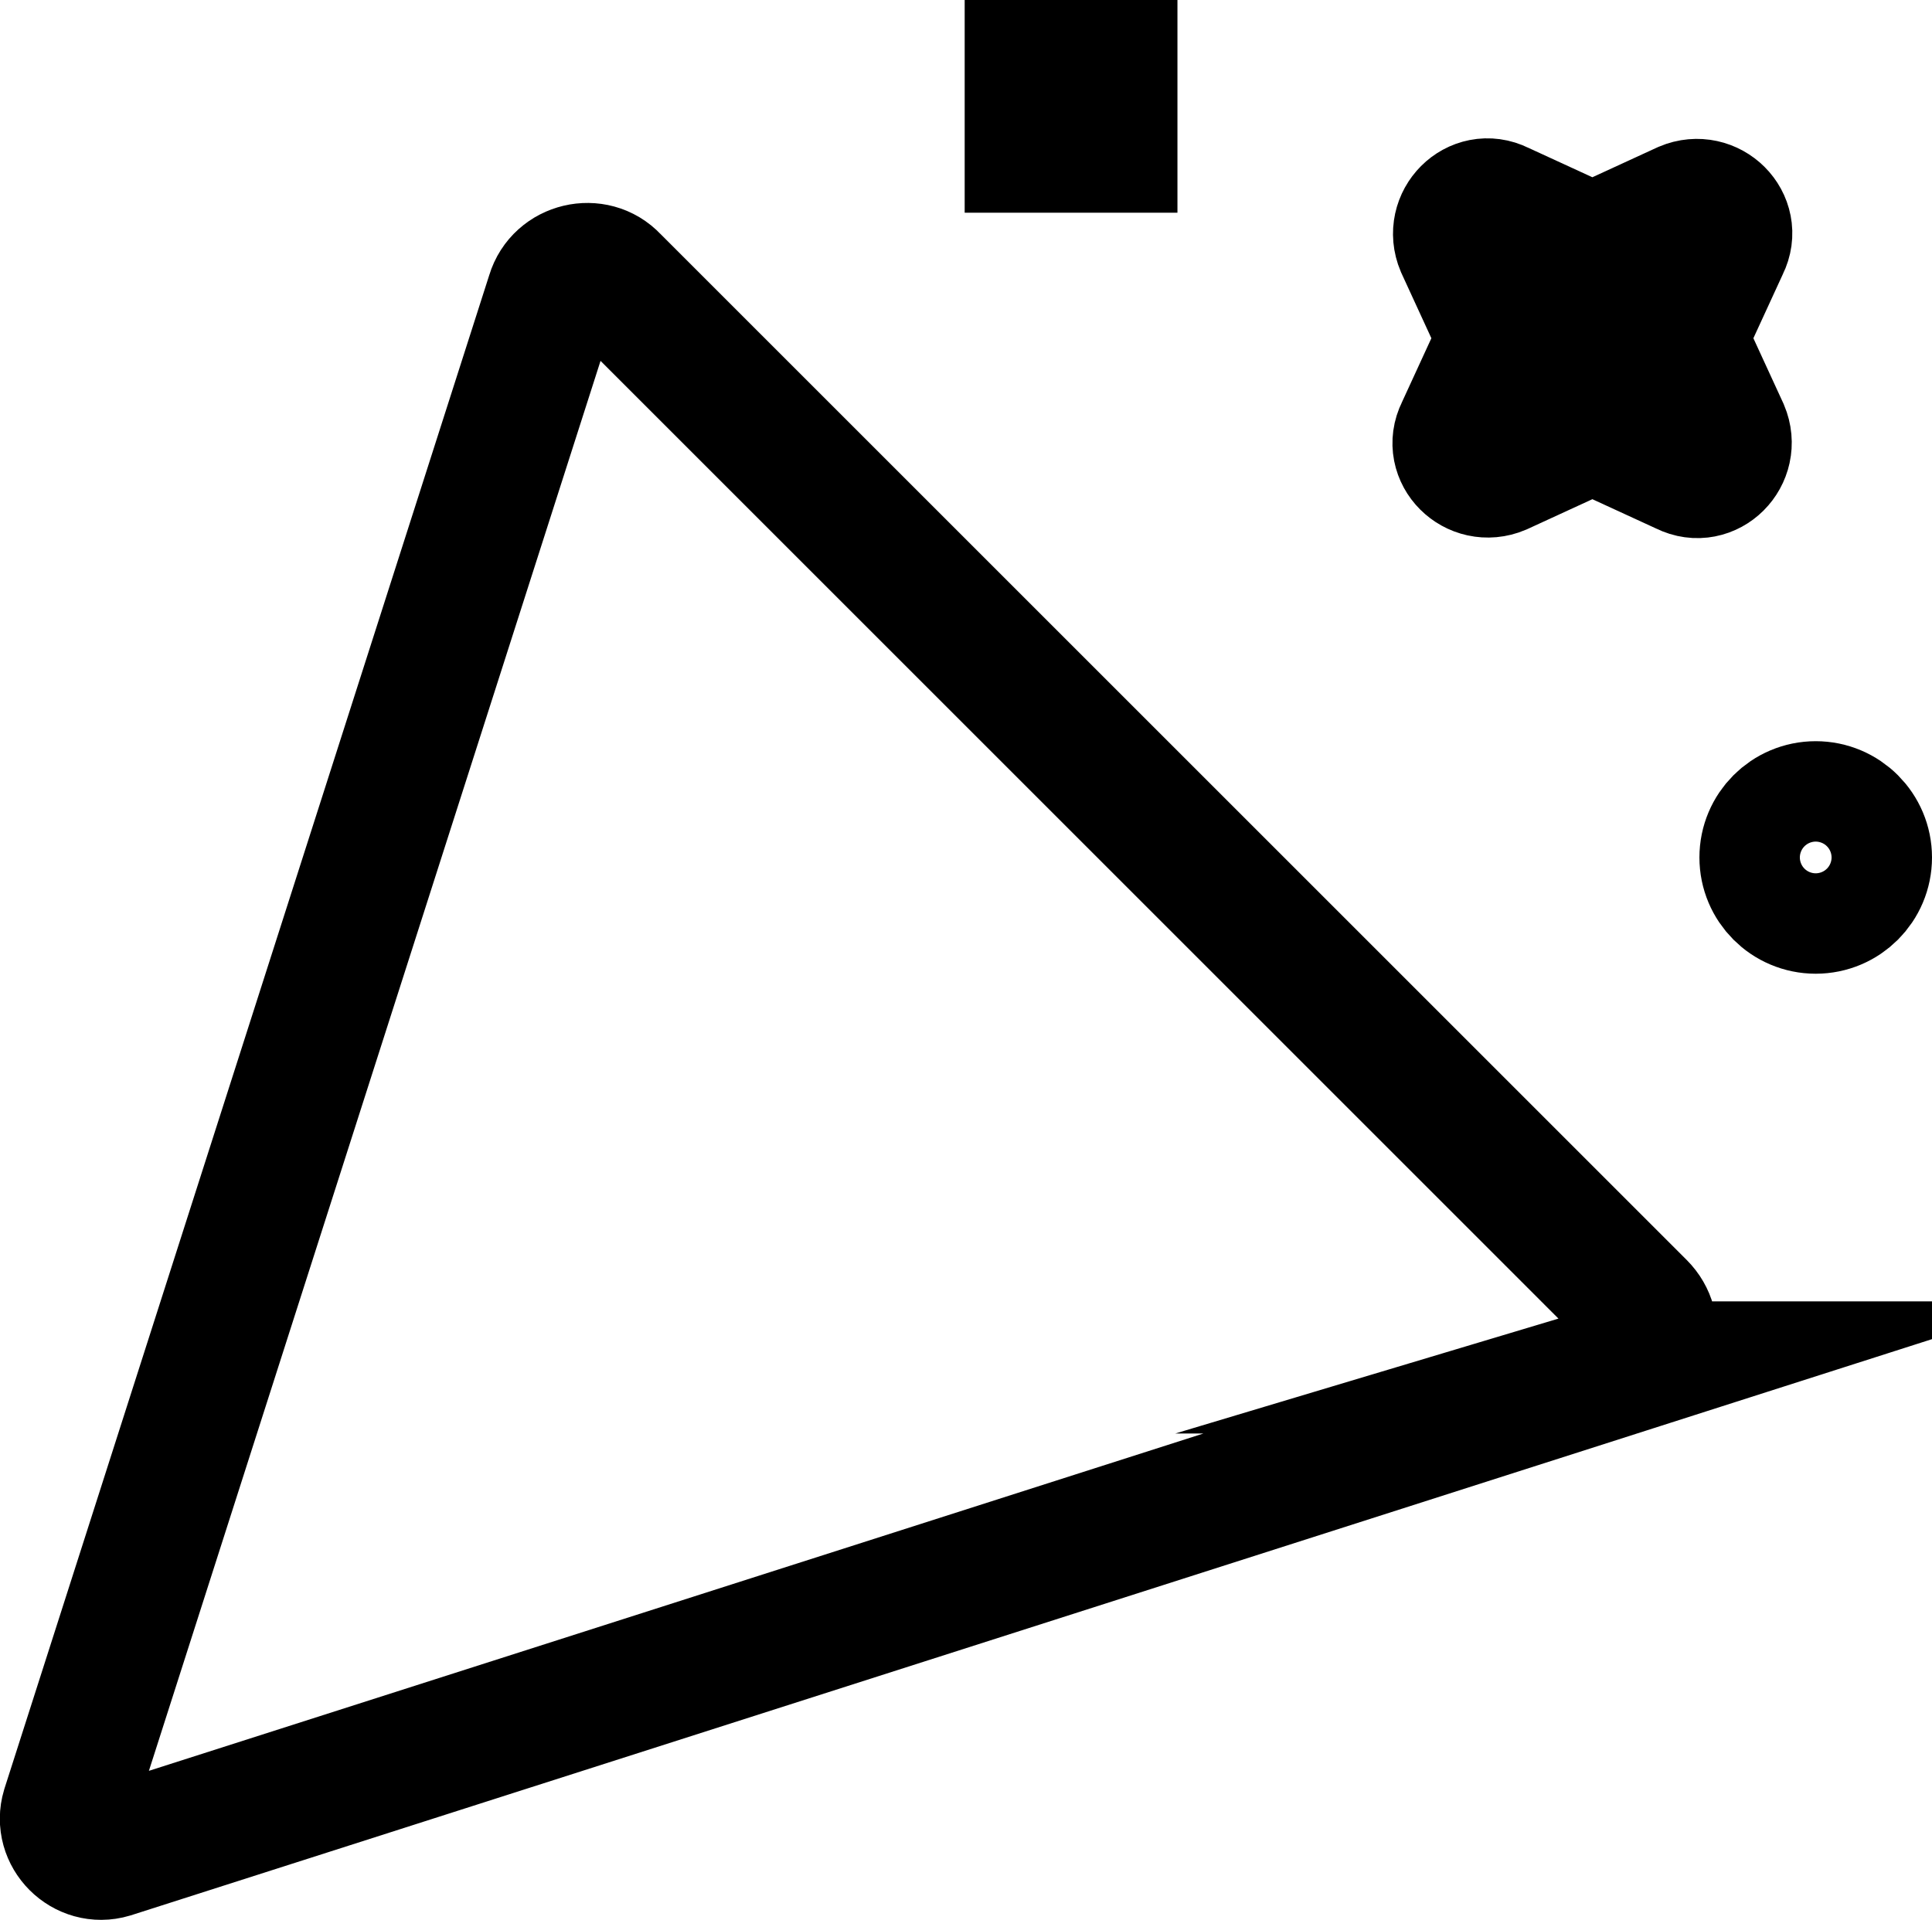
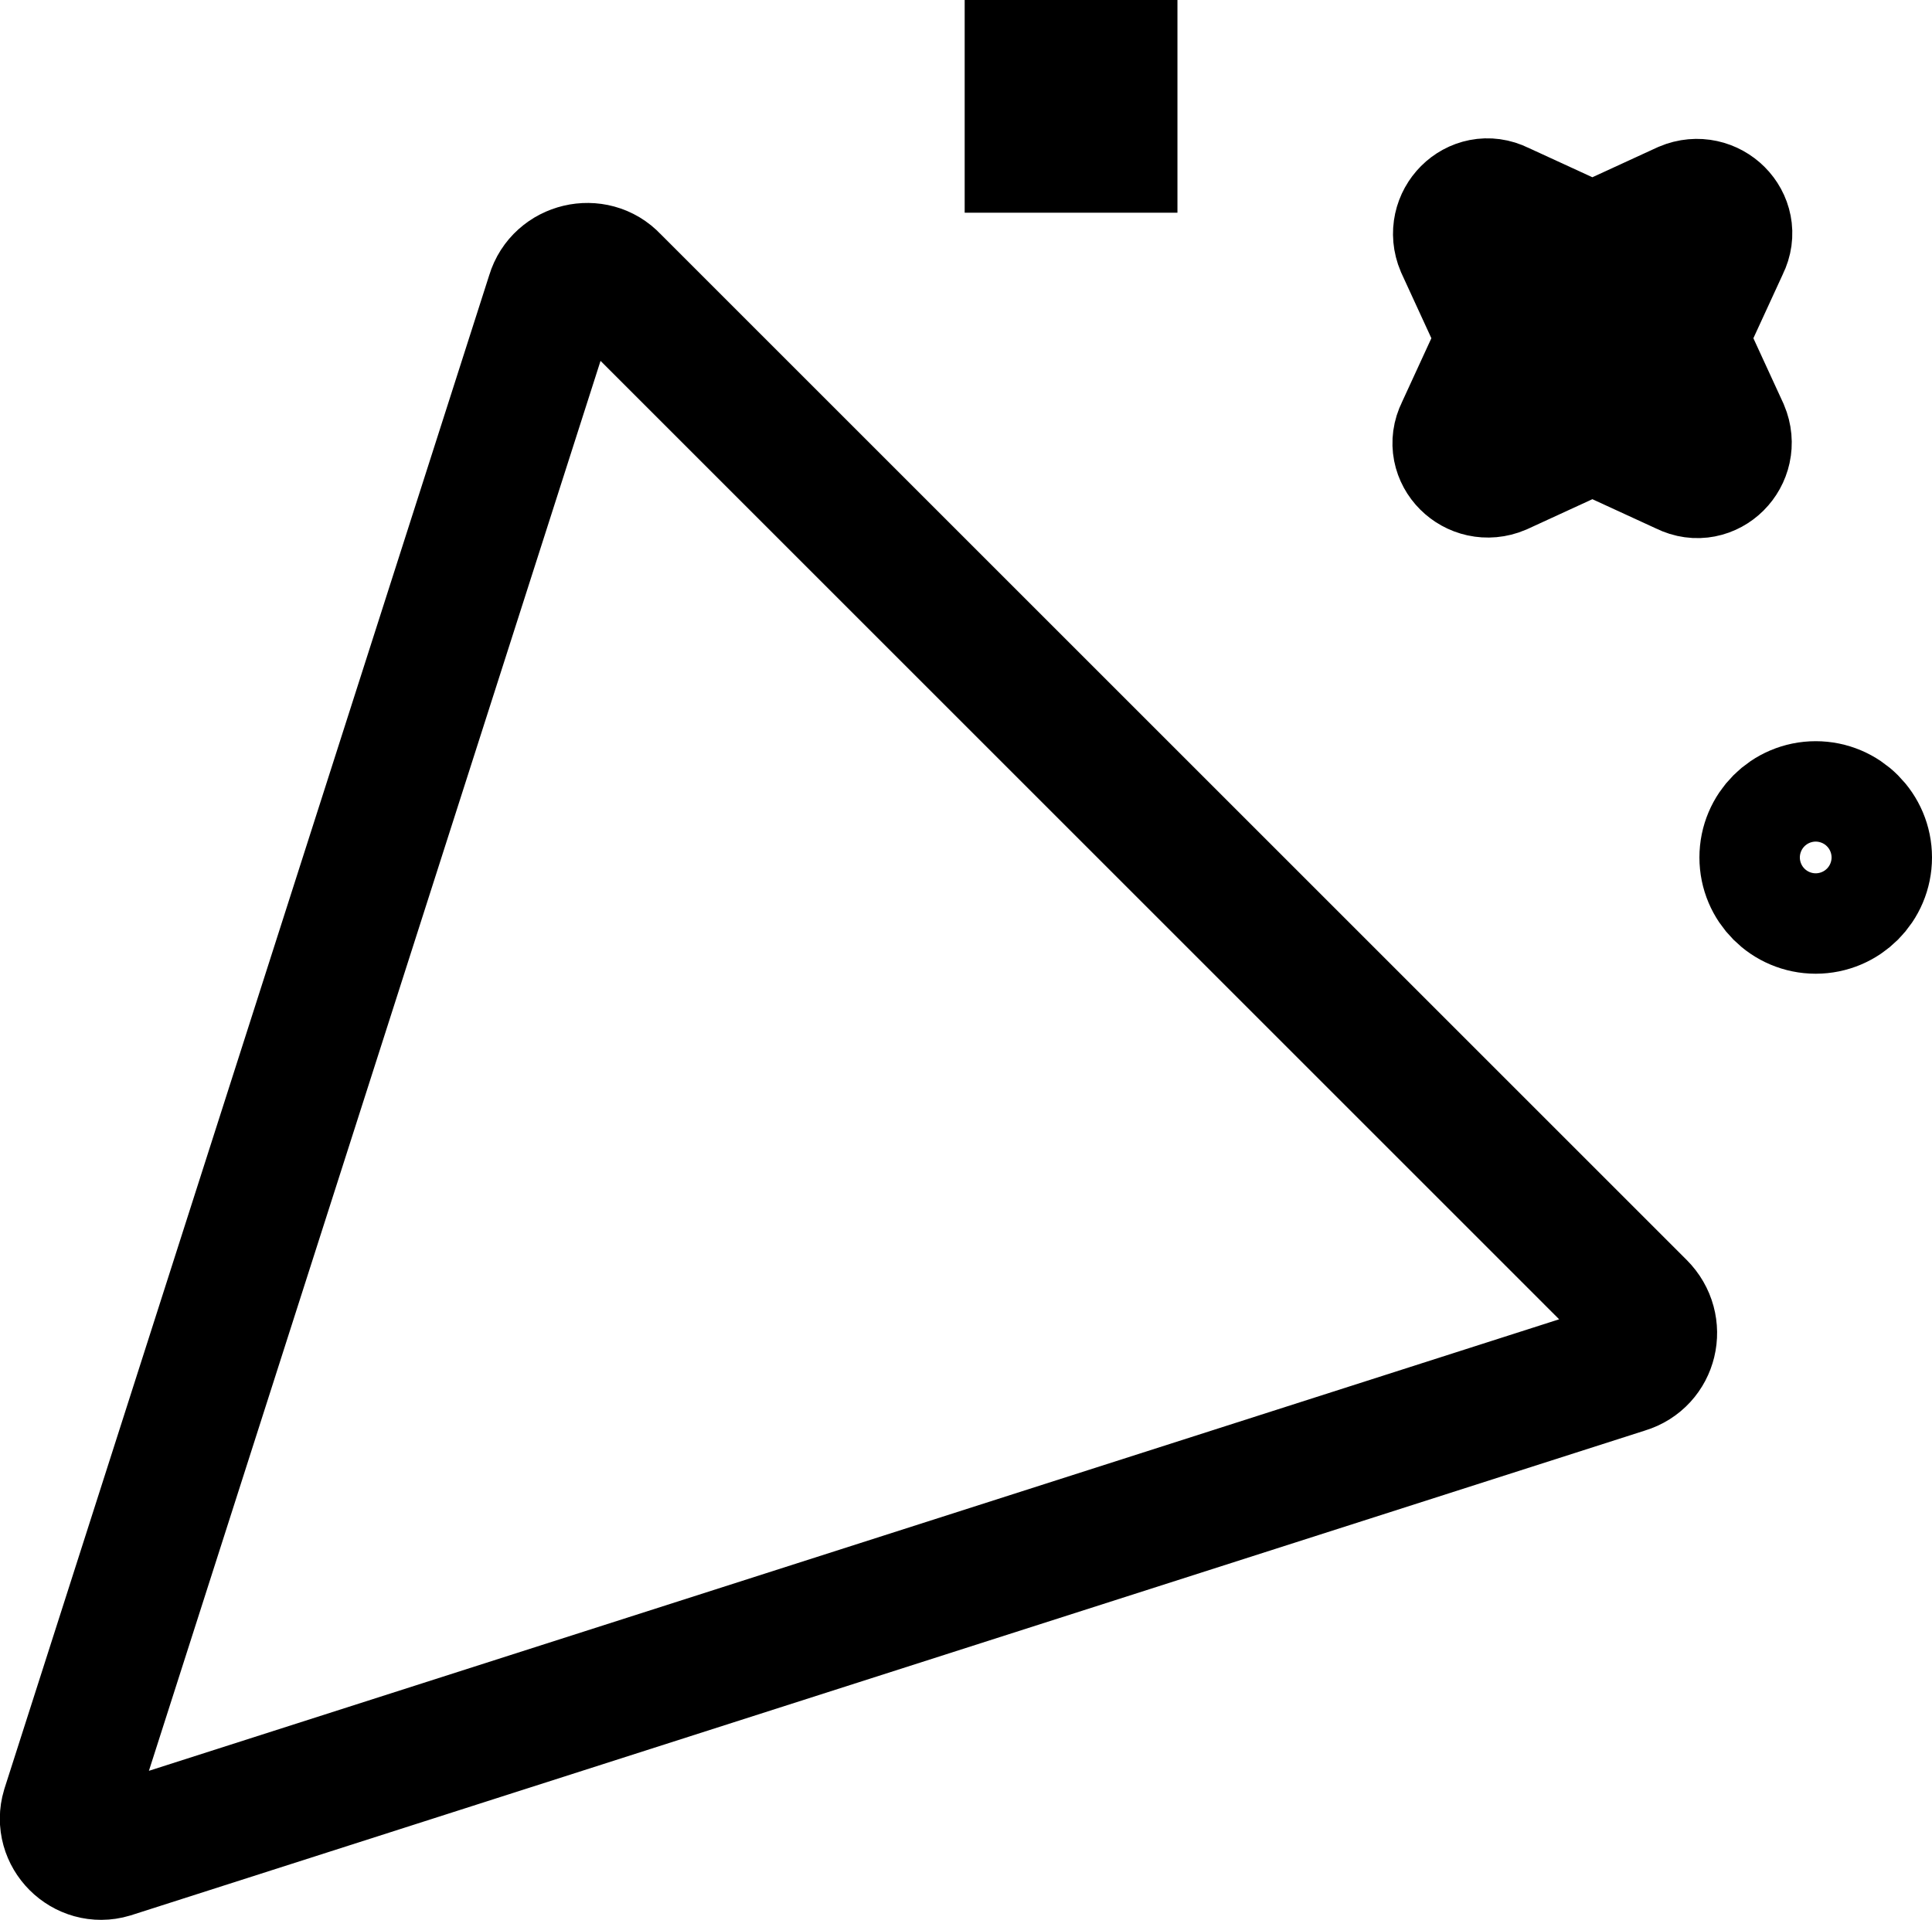
<svg xmlns="http://www.w3.org/2000/svg" id="Layer_1" data-name="Layer 1" viewBox="0 0 14.62 14.53">
  <defs>
    <style>
      .cls-1, .cls-2 {
        stroke: #000;
        stroke-miterlimit: 10;
      }

      .cls-2 {
        fill: none;
      }
    </style>
  </defs>
  <path class="cls-1" d="m12.75,3.55l-.5-.23c-.13-.06-.27-.06-.4,0l-.5.23c-.19.08-.38-.11-.29-.29l.23-.5c.06-.13.06-.27,0-.4l-.23-.5c-.08-.19.11-.38.29-.29l.5.23c.13.06.27.06.4,0l.5-.23c.19-.08.38.11.29.29l-.23.5c-.06.13-.06.27,0,.4l.23.5c.08.19-.11.38-.29.29Z" />
  <circle class="cls-2" cx="13.74" cy="6.49" r=".38" />
  <rect class="cls-2" x="7.8" y=".5" width=".61" height=".61" />
-   <path class="cls-2" d="m12.31,10.35L.84,14.02c-.2.06-.39-.13-.33-.33L4.18,2.23c.06-.2.32-.26.46-.11l7.77,7.77c.15.15.09.4-.11.46Z" />
+   <path class="cls-2" d="m.84,14.02c-.2.06-.39-.13-.33-.33L4.18,2.23c.06-.2.32-.26.46-.11l7.77,7.77c.15.15.09.4-.11.46L.84,14.02Z" />
</svg>
